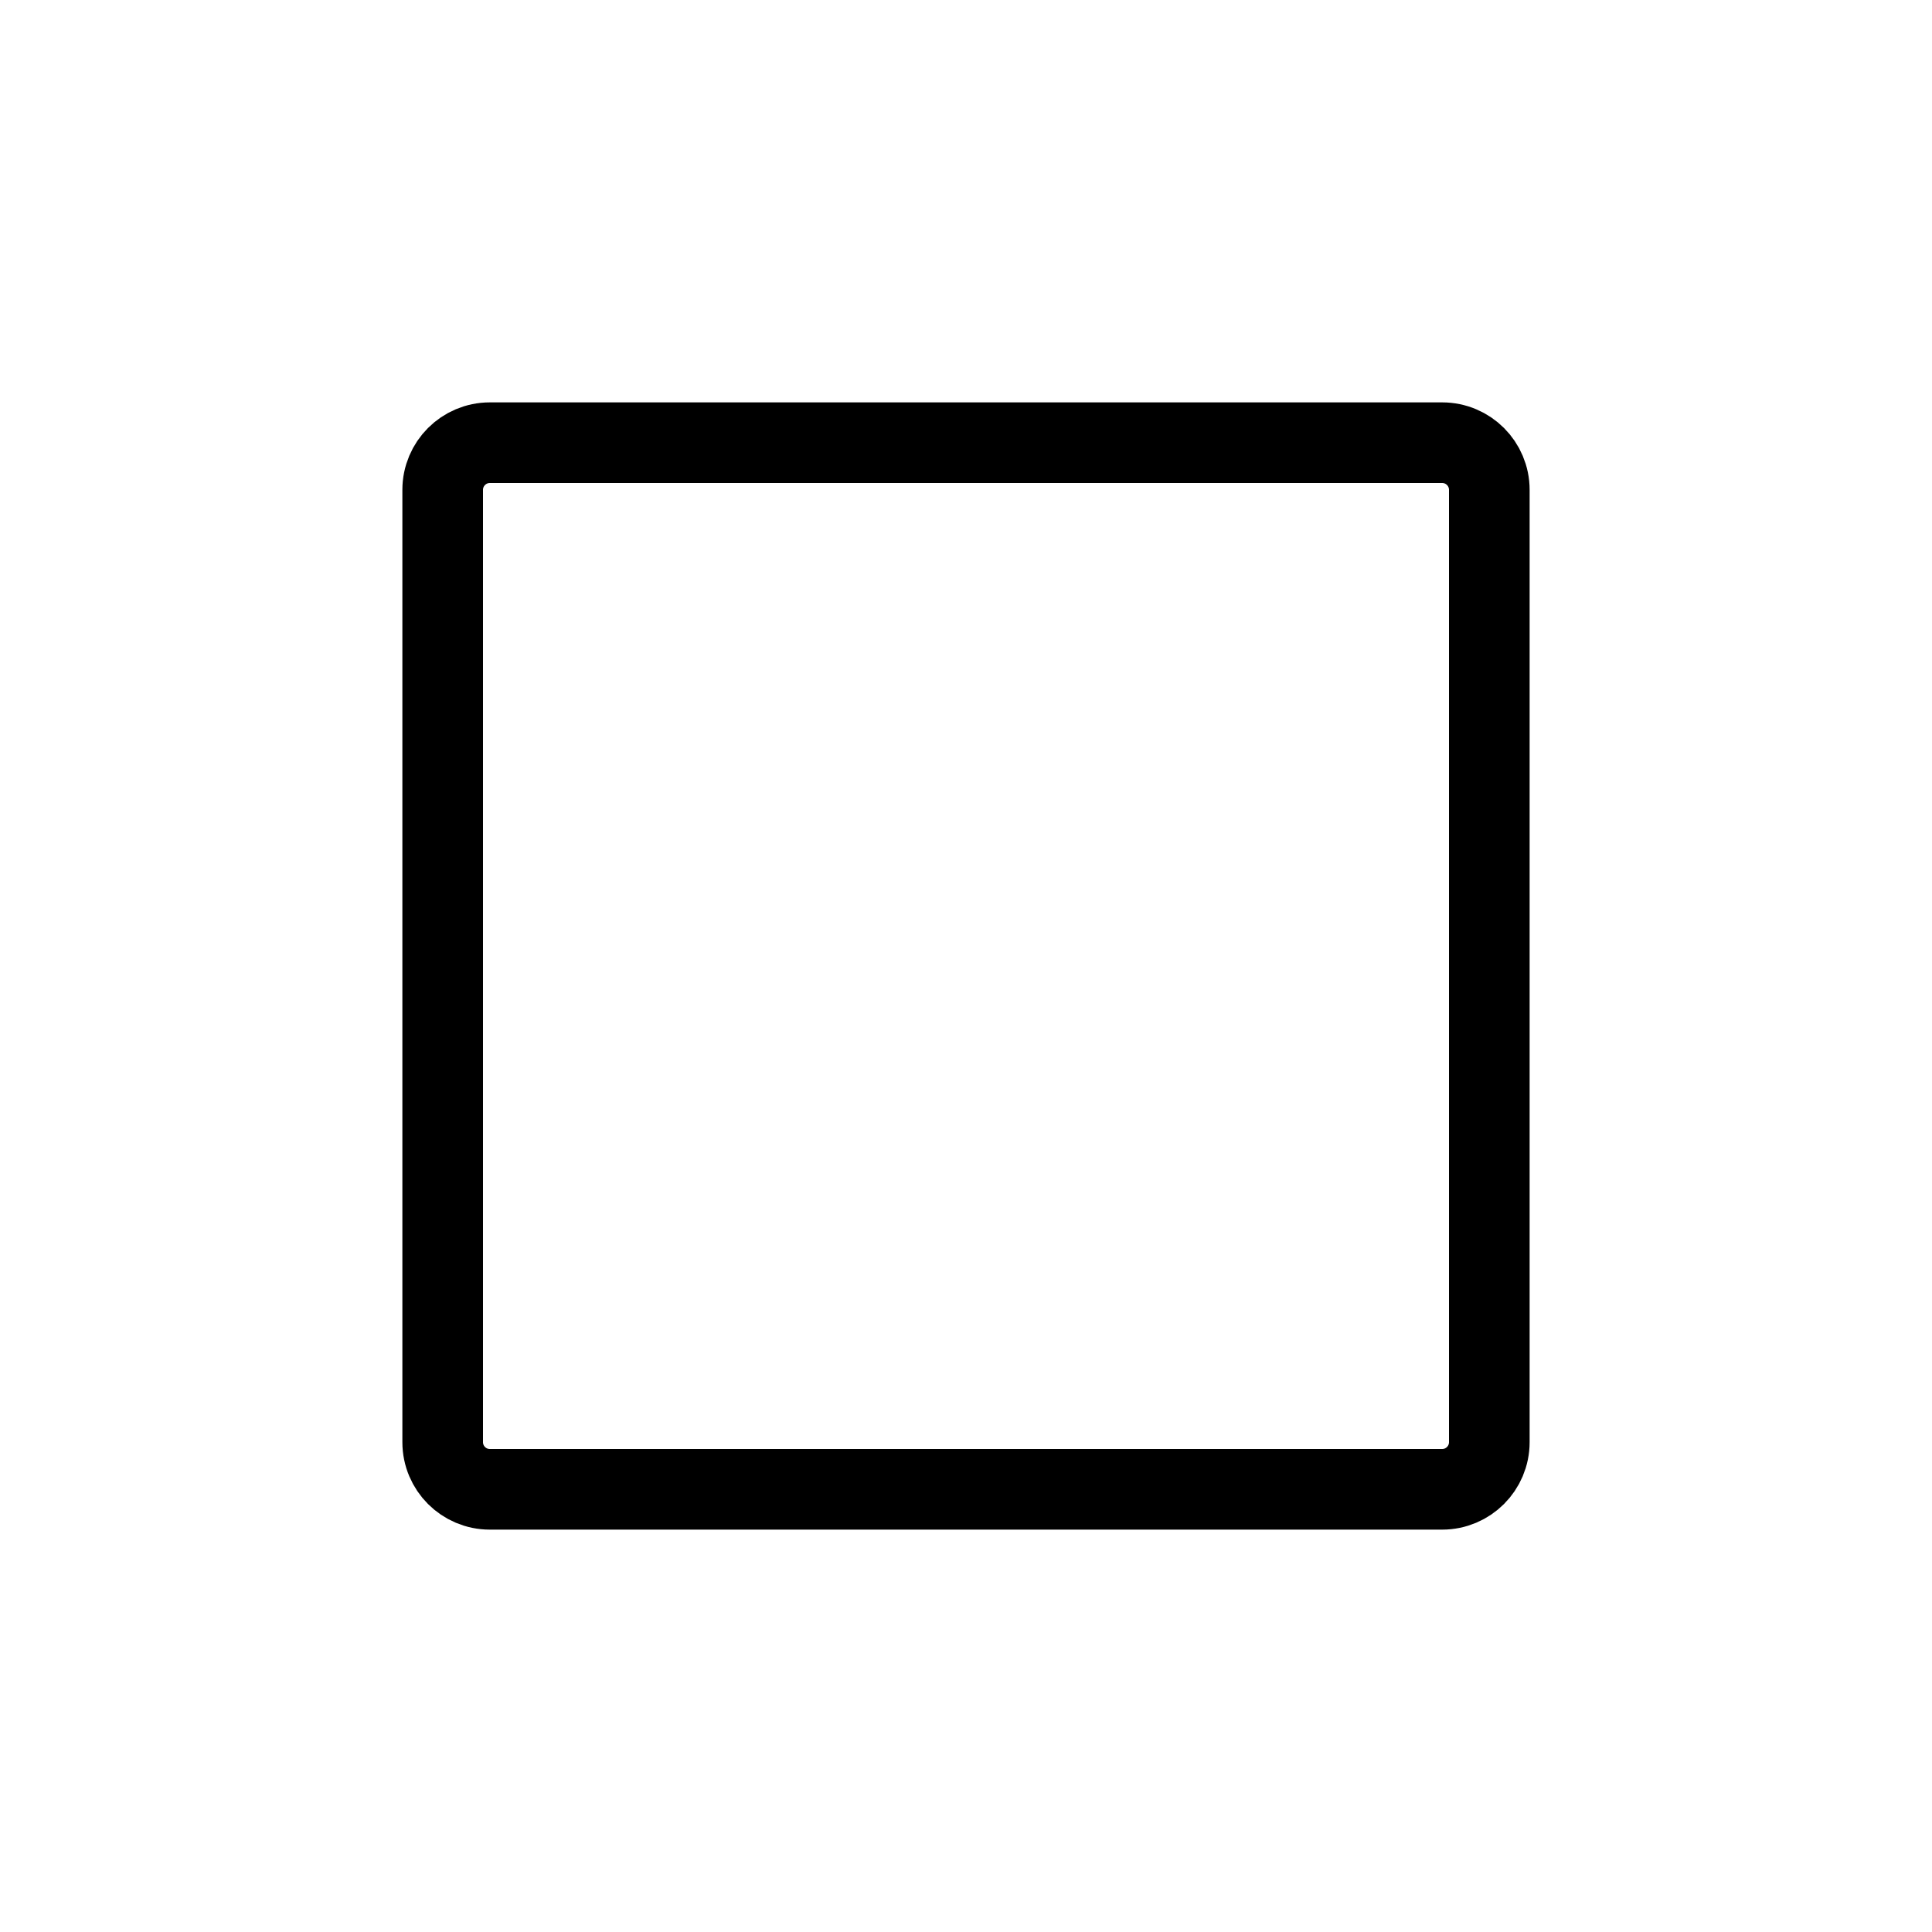
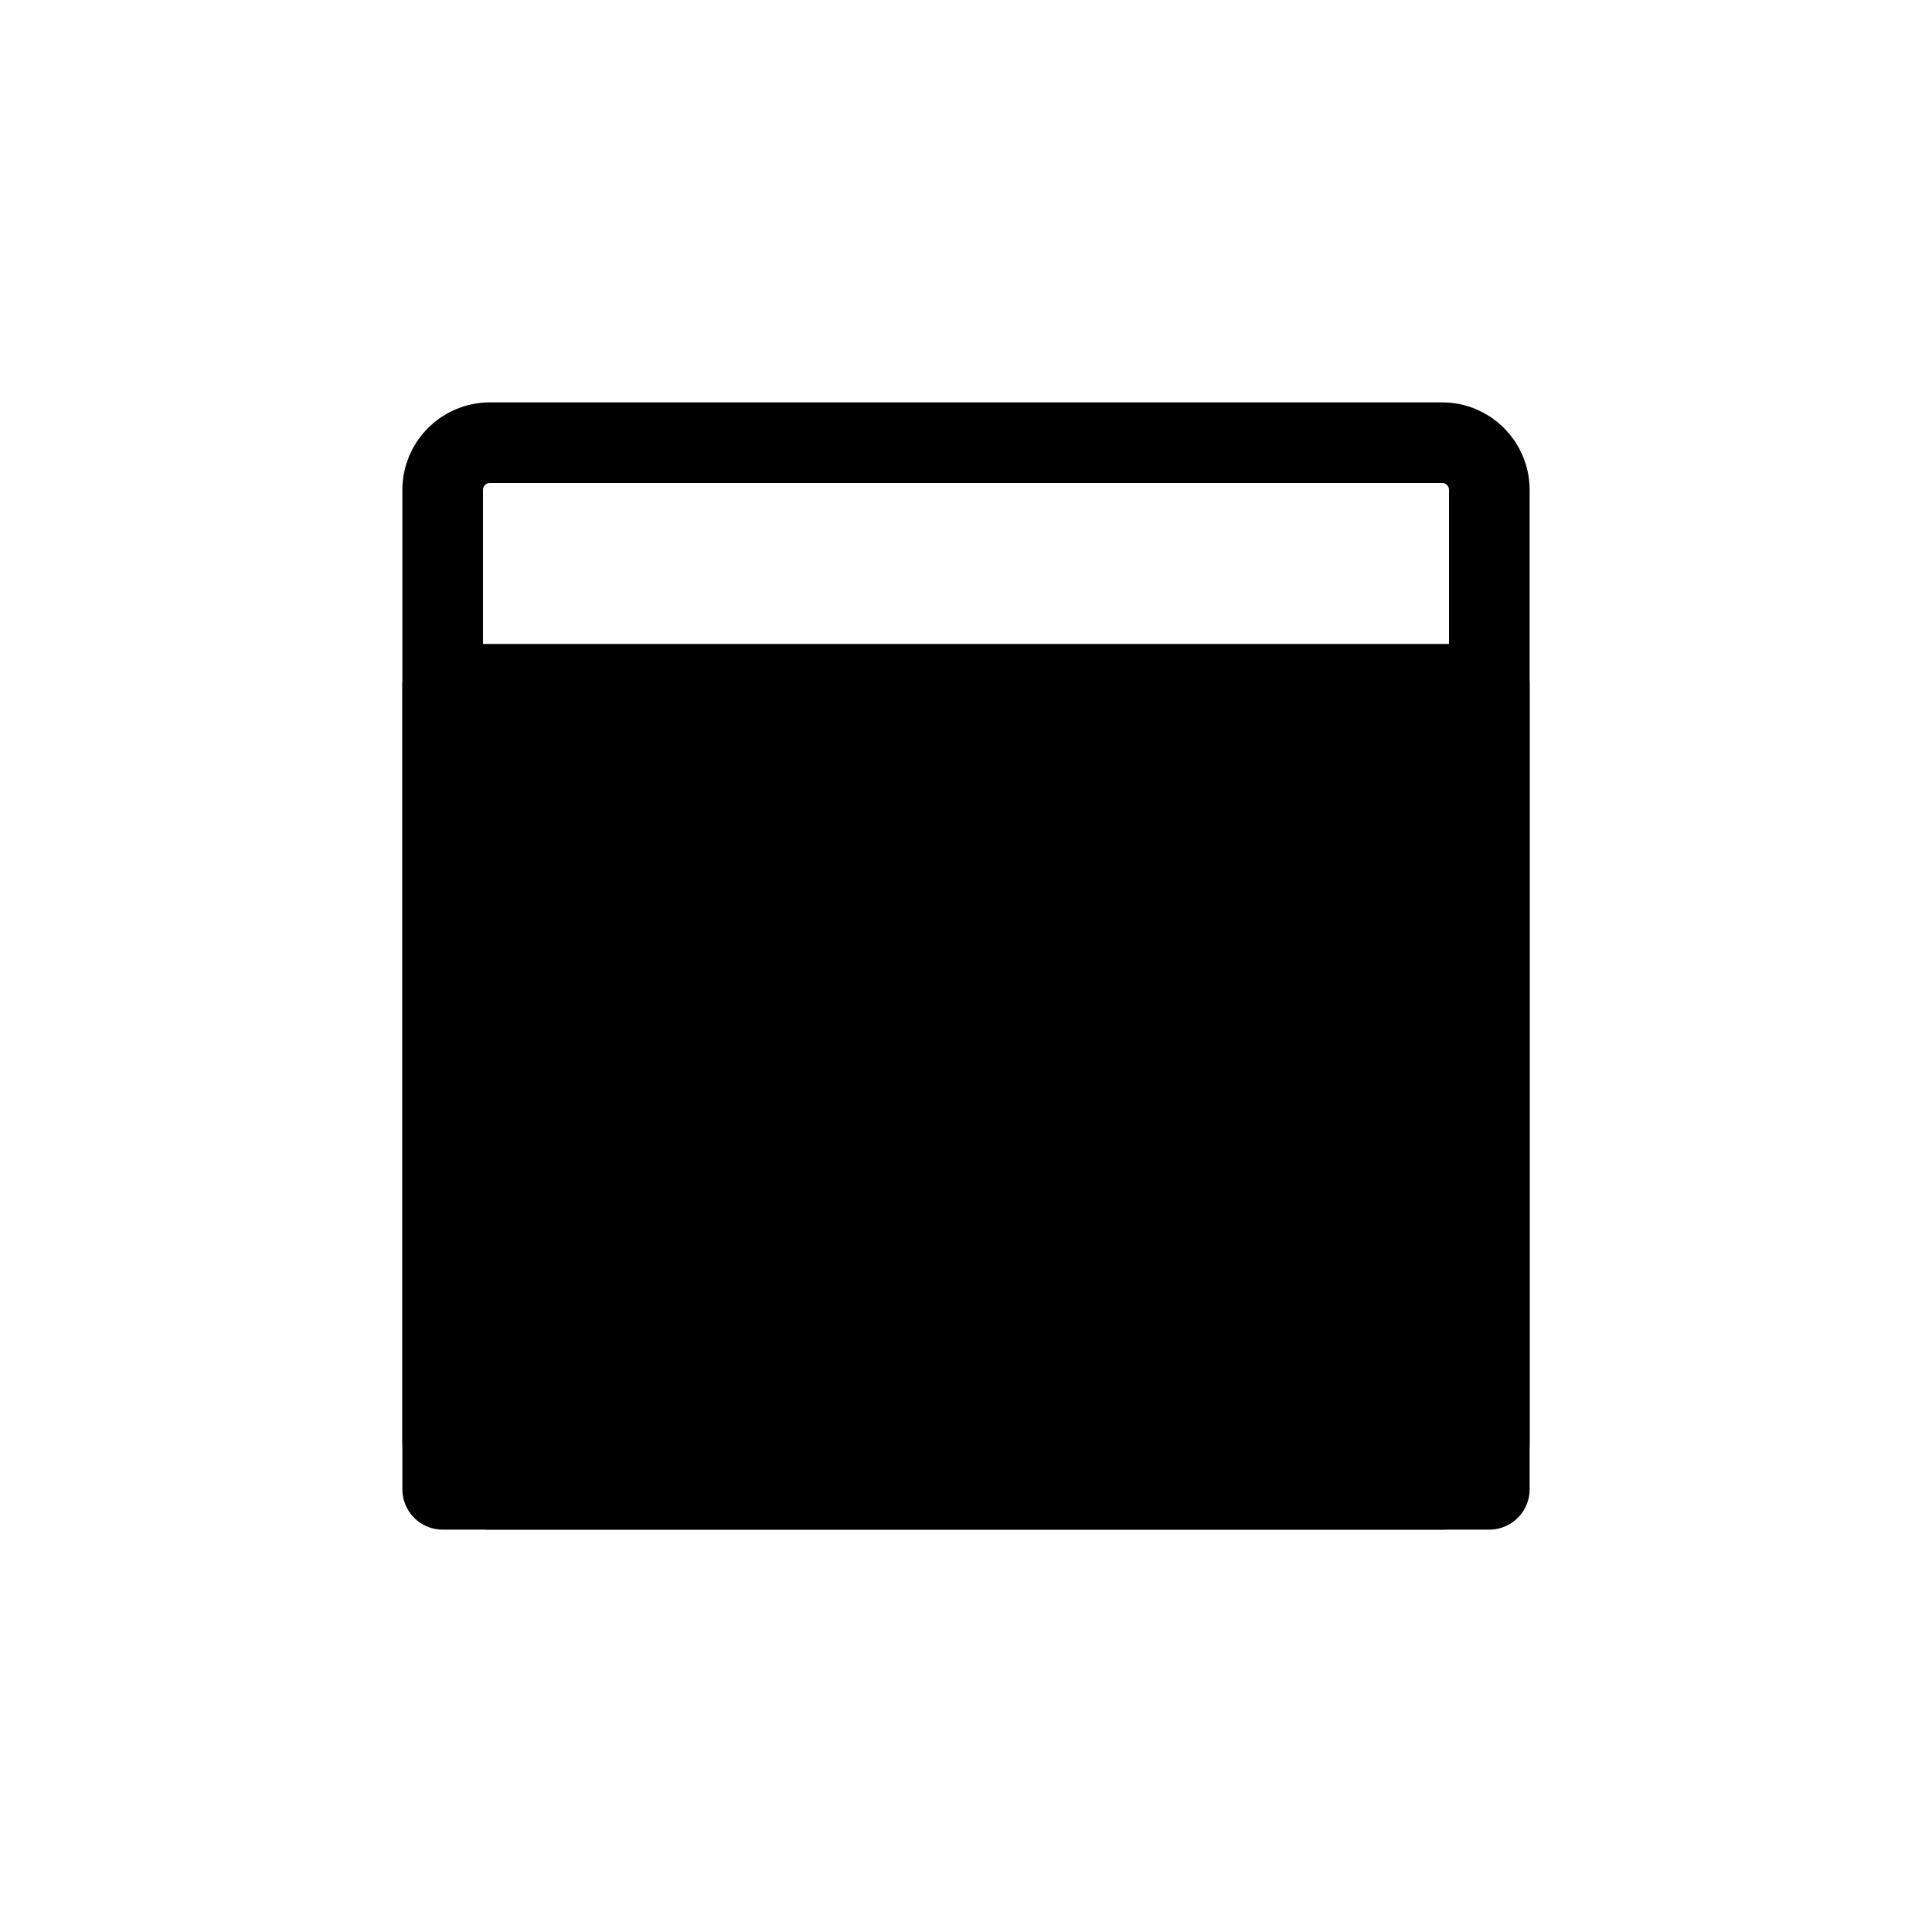
- <svg xmlns="http://www.w3.org/2000/svg" width="24" height="24" viewBox="0 0 6.35 6.35" version="1.1" id="svg8">
+ <svg xmlns="http://www.w3.org/2000/svg" id="svg8" version="1.1" viewBox="0 0 6.35 6.35" height="24" width="24">
  <defs id="defs2" />
-   <g id="layer1" transform="translate(0,-290.65)">
-     <rect style="opacity:1;fill:none;fill-opacity:1;stroke:#000000;stroke-width:0.265;stroke-linecap:round;stroke-linejoin:round;stroke-miterlimit:4;stroke-dasharray:none;stroke-dashoffset:0;stroke-opacity:1;paint-order:normal" id="rect865" width="3.44" height="3.44" x="1.455" y="292.105" rx="0.155" />
+   <g transform="translate(0,-290.65)" id="layer1">
+     <rect rx="0.155" y="292.105" x="1.455" height="3.44" width="3.44" id="rect865" style="opacity:1;fill:none;fill-opacity:1;stroke:#000000;stroke-width:0.265;stroke-linecap:round;stroke-linejoin:round;stroke-miterlimit:4;stroke-dasharray:none;stroke-dashoffset:0;stroke-opacity:1;paint-order:normal" />
+     <rect y="292.899" x="1.455" height="2.646" width="3.44" id="rect3275" style="fill:#000000;stroke:#000000;stroke-width:0.265;stroke-linecap:round;stroke-linejoin:round;stroke-opacity:1" />
  </g>
</svg>
